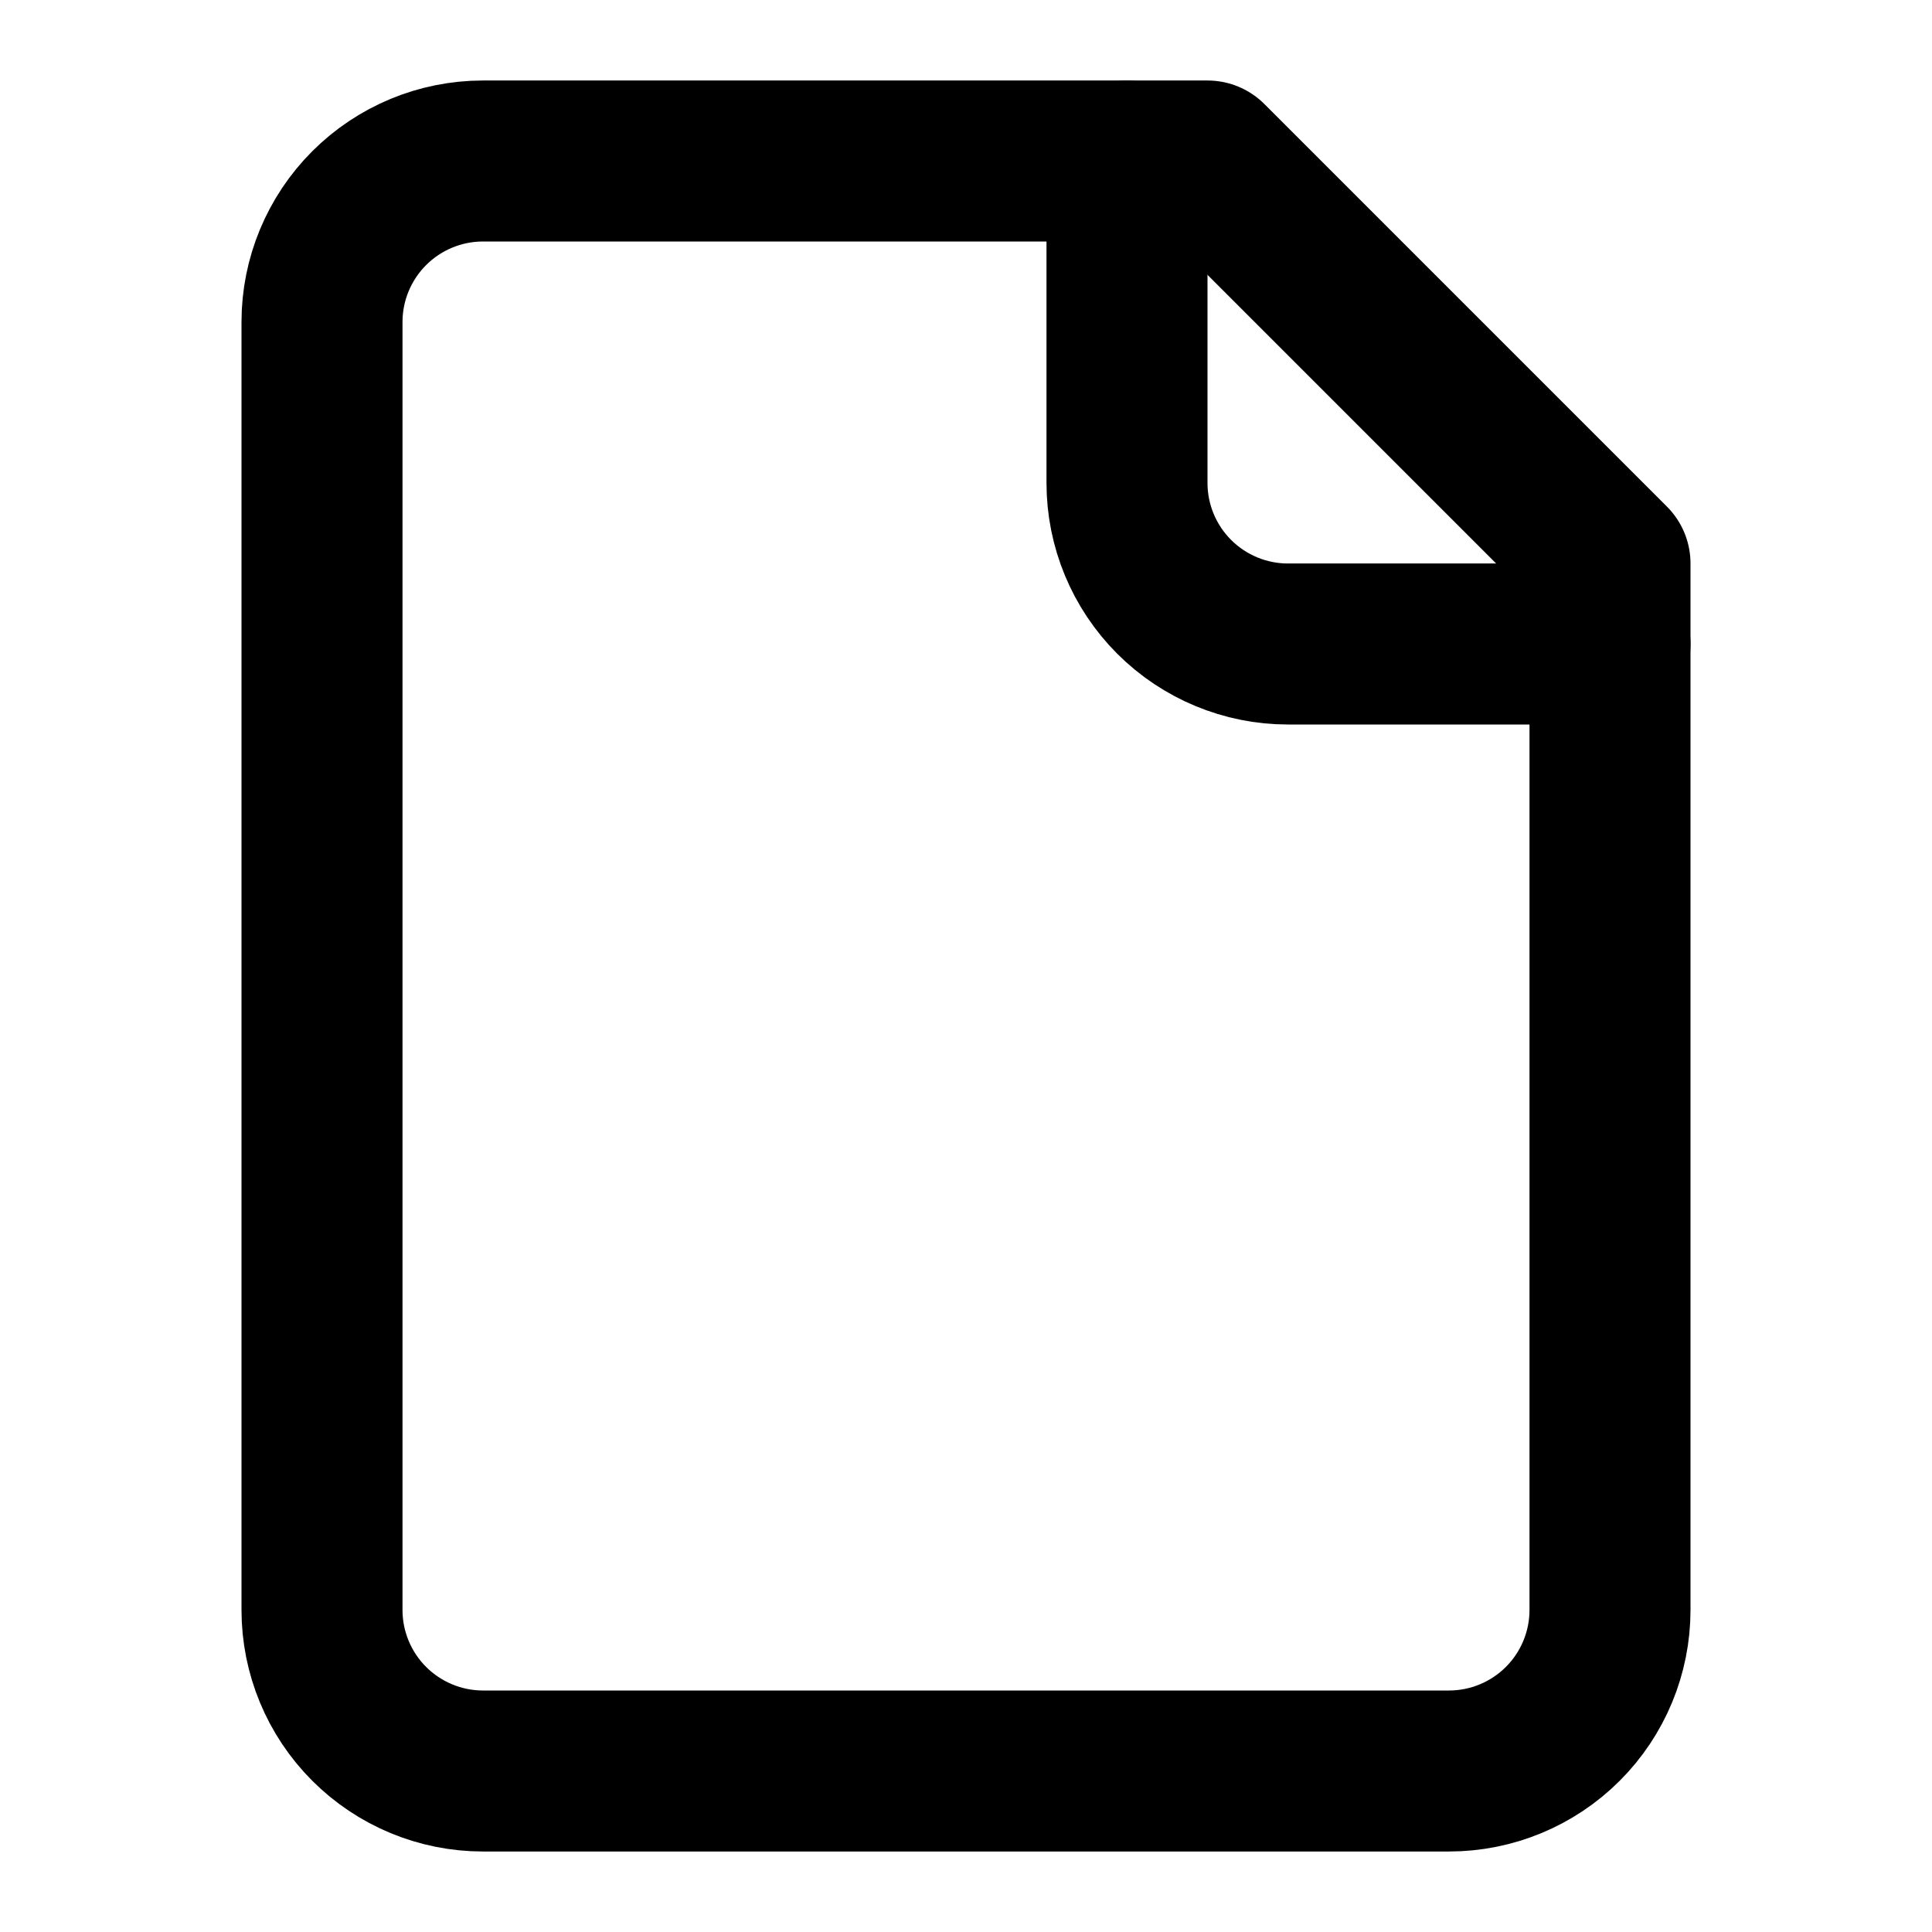
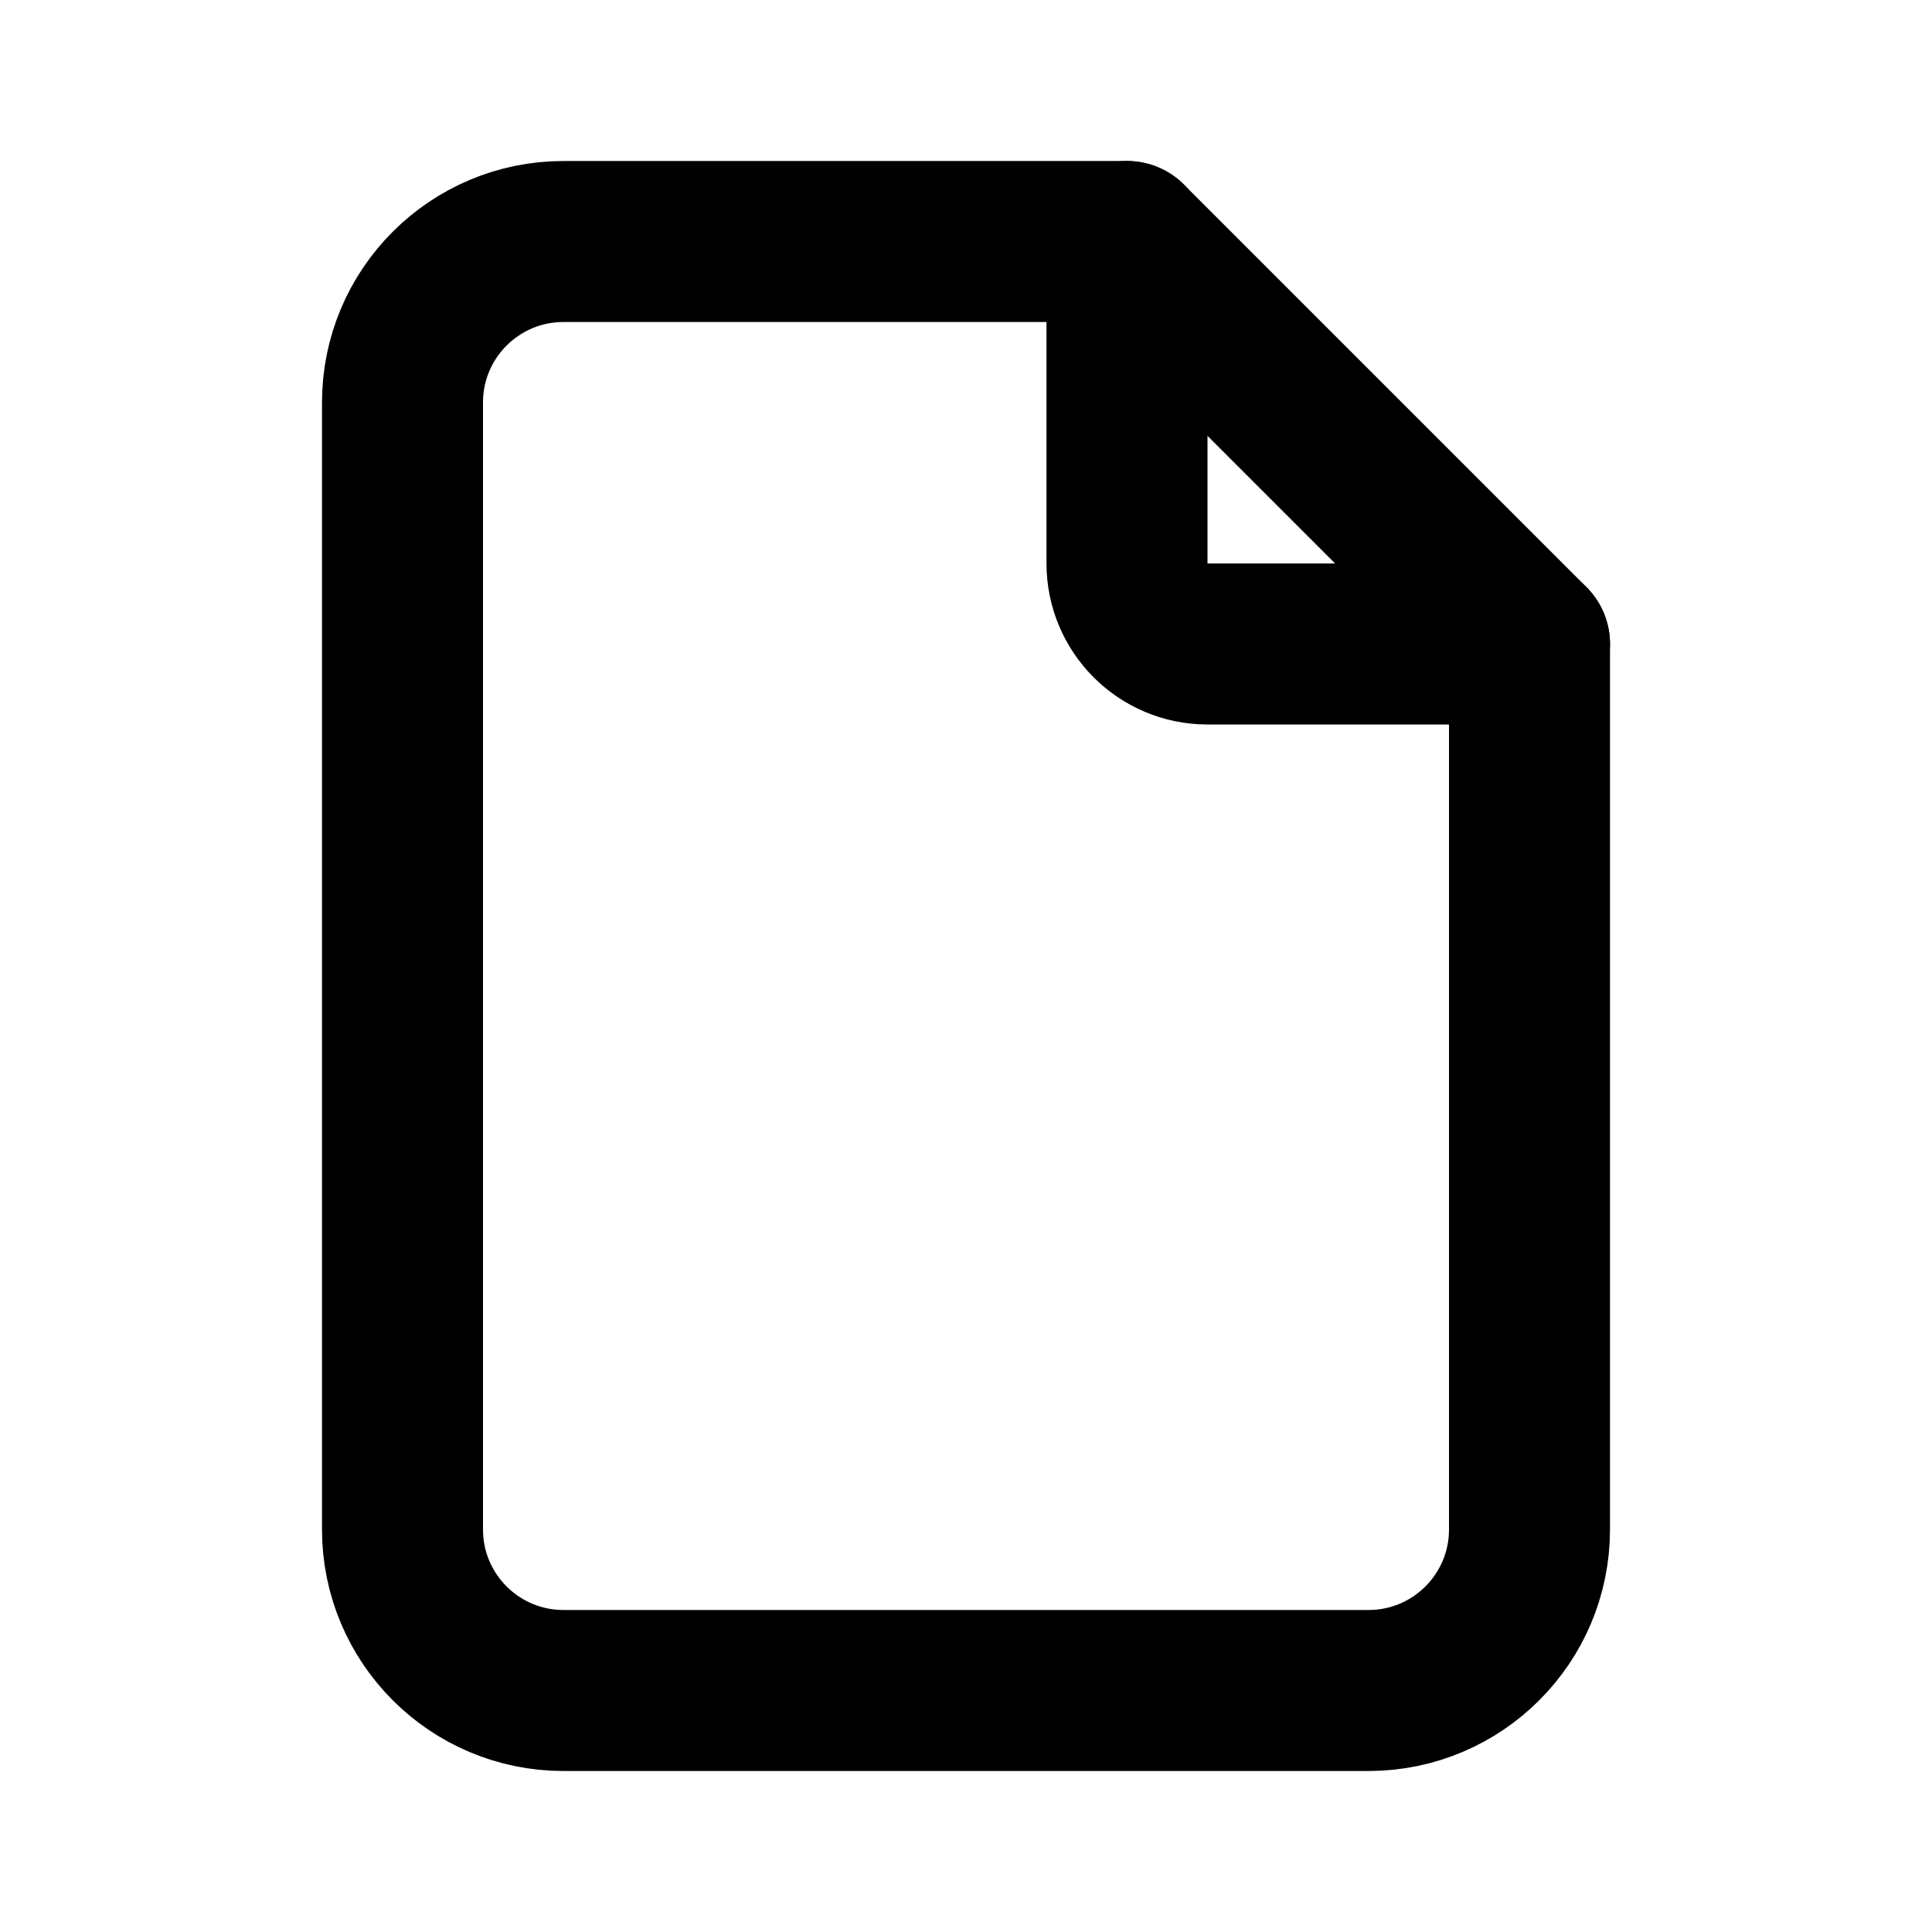
- <svg xmlns="http://www.w3.org/2000/svg" width="24" height="24" viewBox="0 0 24 24" fill="none">
-   <path d="M15 2H6C5.47 2 4.961 2.211 4.586 2.586C4.211 2.961 4 3.47 4 4V20C4 20.53 4.211 21.039 4.586 21.414C4.961 21.789 5.47 22 6 22H18C18.53 22 19.039 21.789 19.414 21.414C19.789 21.039 20 20.53 20 20V7L15 2Z" stroke="black" stroke-width="2" stroke-linecap="round" stroke-linejoin="round" />
-   <path d="M14 2V6C14 6.53 14.211 7.039 14.586 7.414C14.961 7.789 15.47 8 16 8H20" stroke="black" stroke-width="2" stroke-linecap="round" stroke-linejoin="round" />
+ <svg xmlns="http://www.w3.org/2000/svg" viewBox="0 0 24 24" width="24" height="24">
+   <g fill="none" stroke="currentColor" stroke-linecap="round" stroke-linejoin="round" stroke-width="2">
+     <path d="M14 3v4a1 1 0 0 0 1 1h4" />
+     <path d="M17 21H7a2 2 0 0 1-2-2V5a2 2 0 0 1 2-2h7l5 5v11a2 2 0 0 1-2 2" />
+   </g>
</svg>
